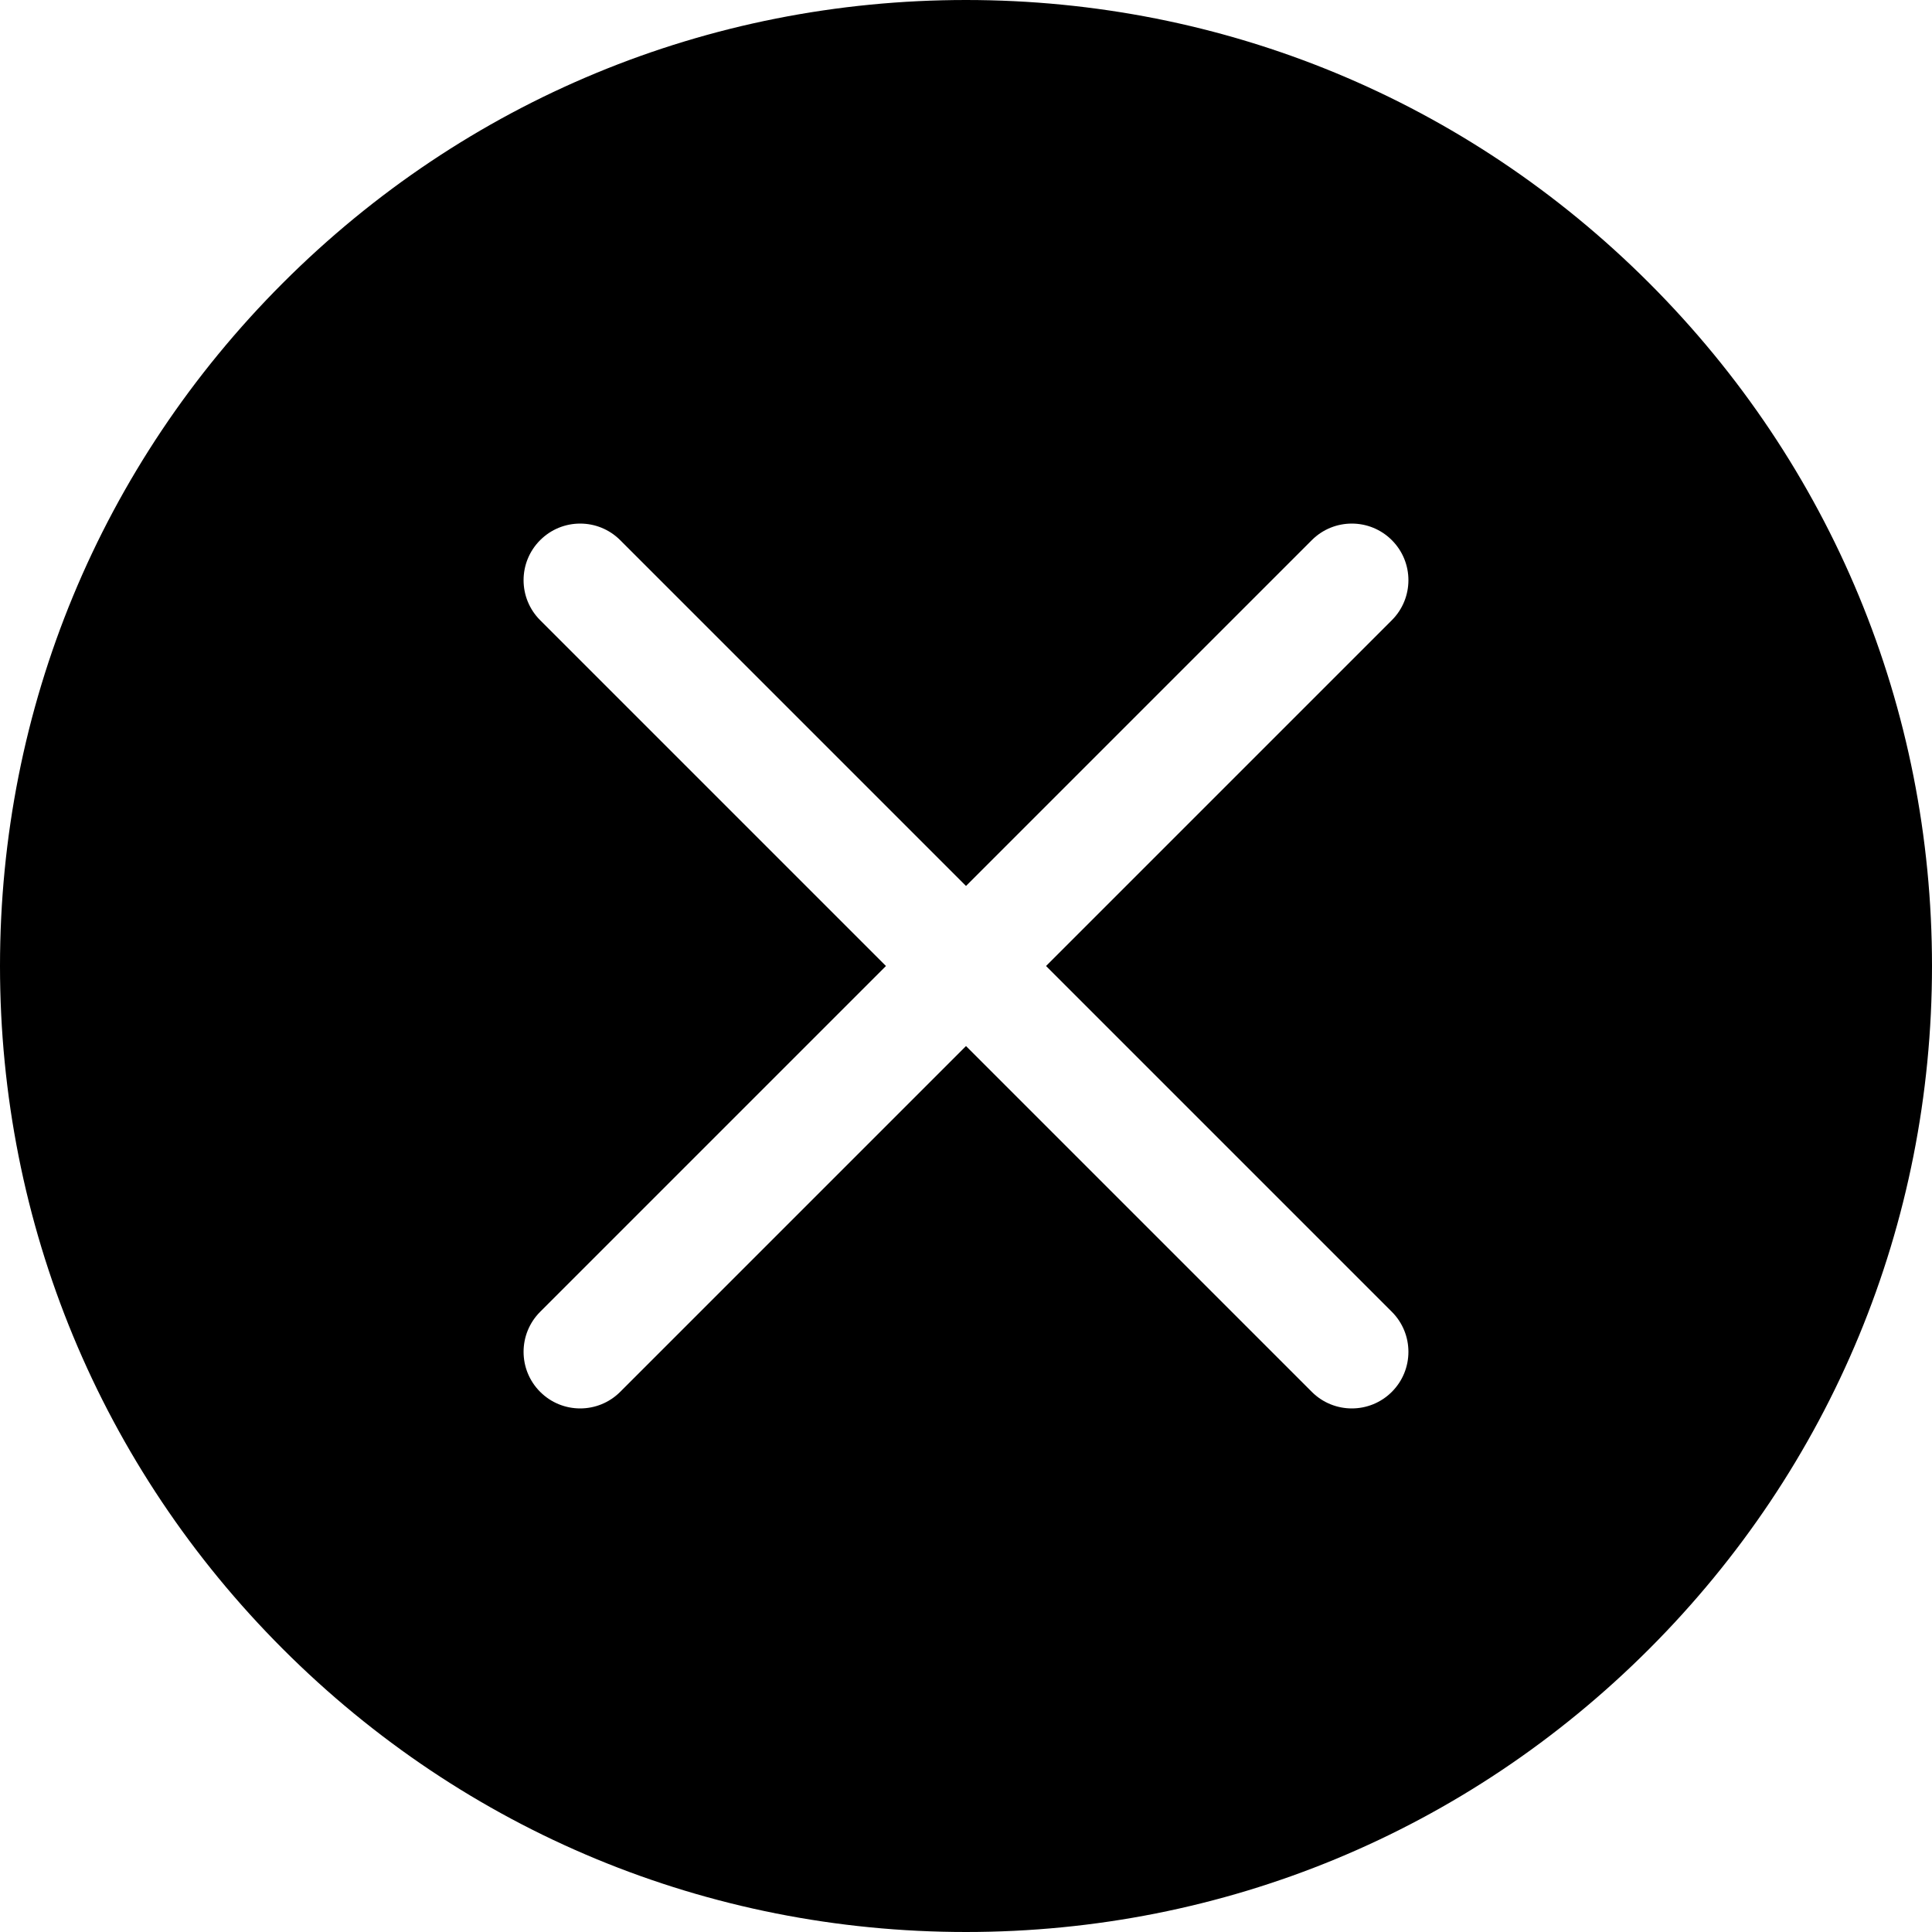
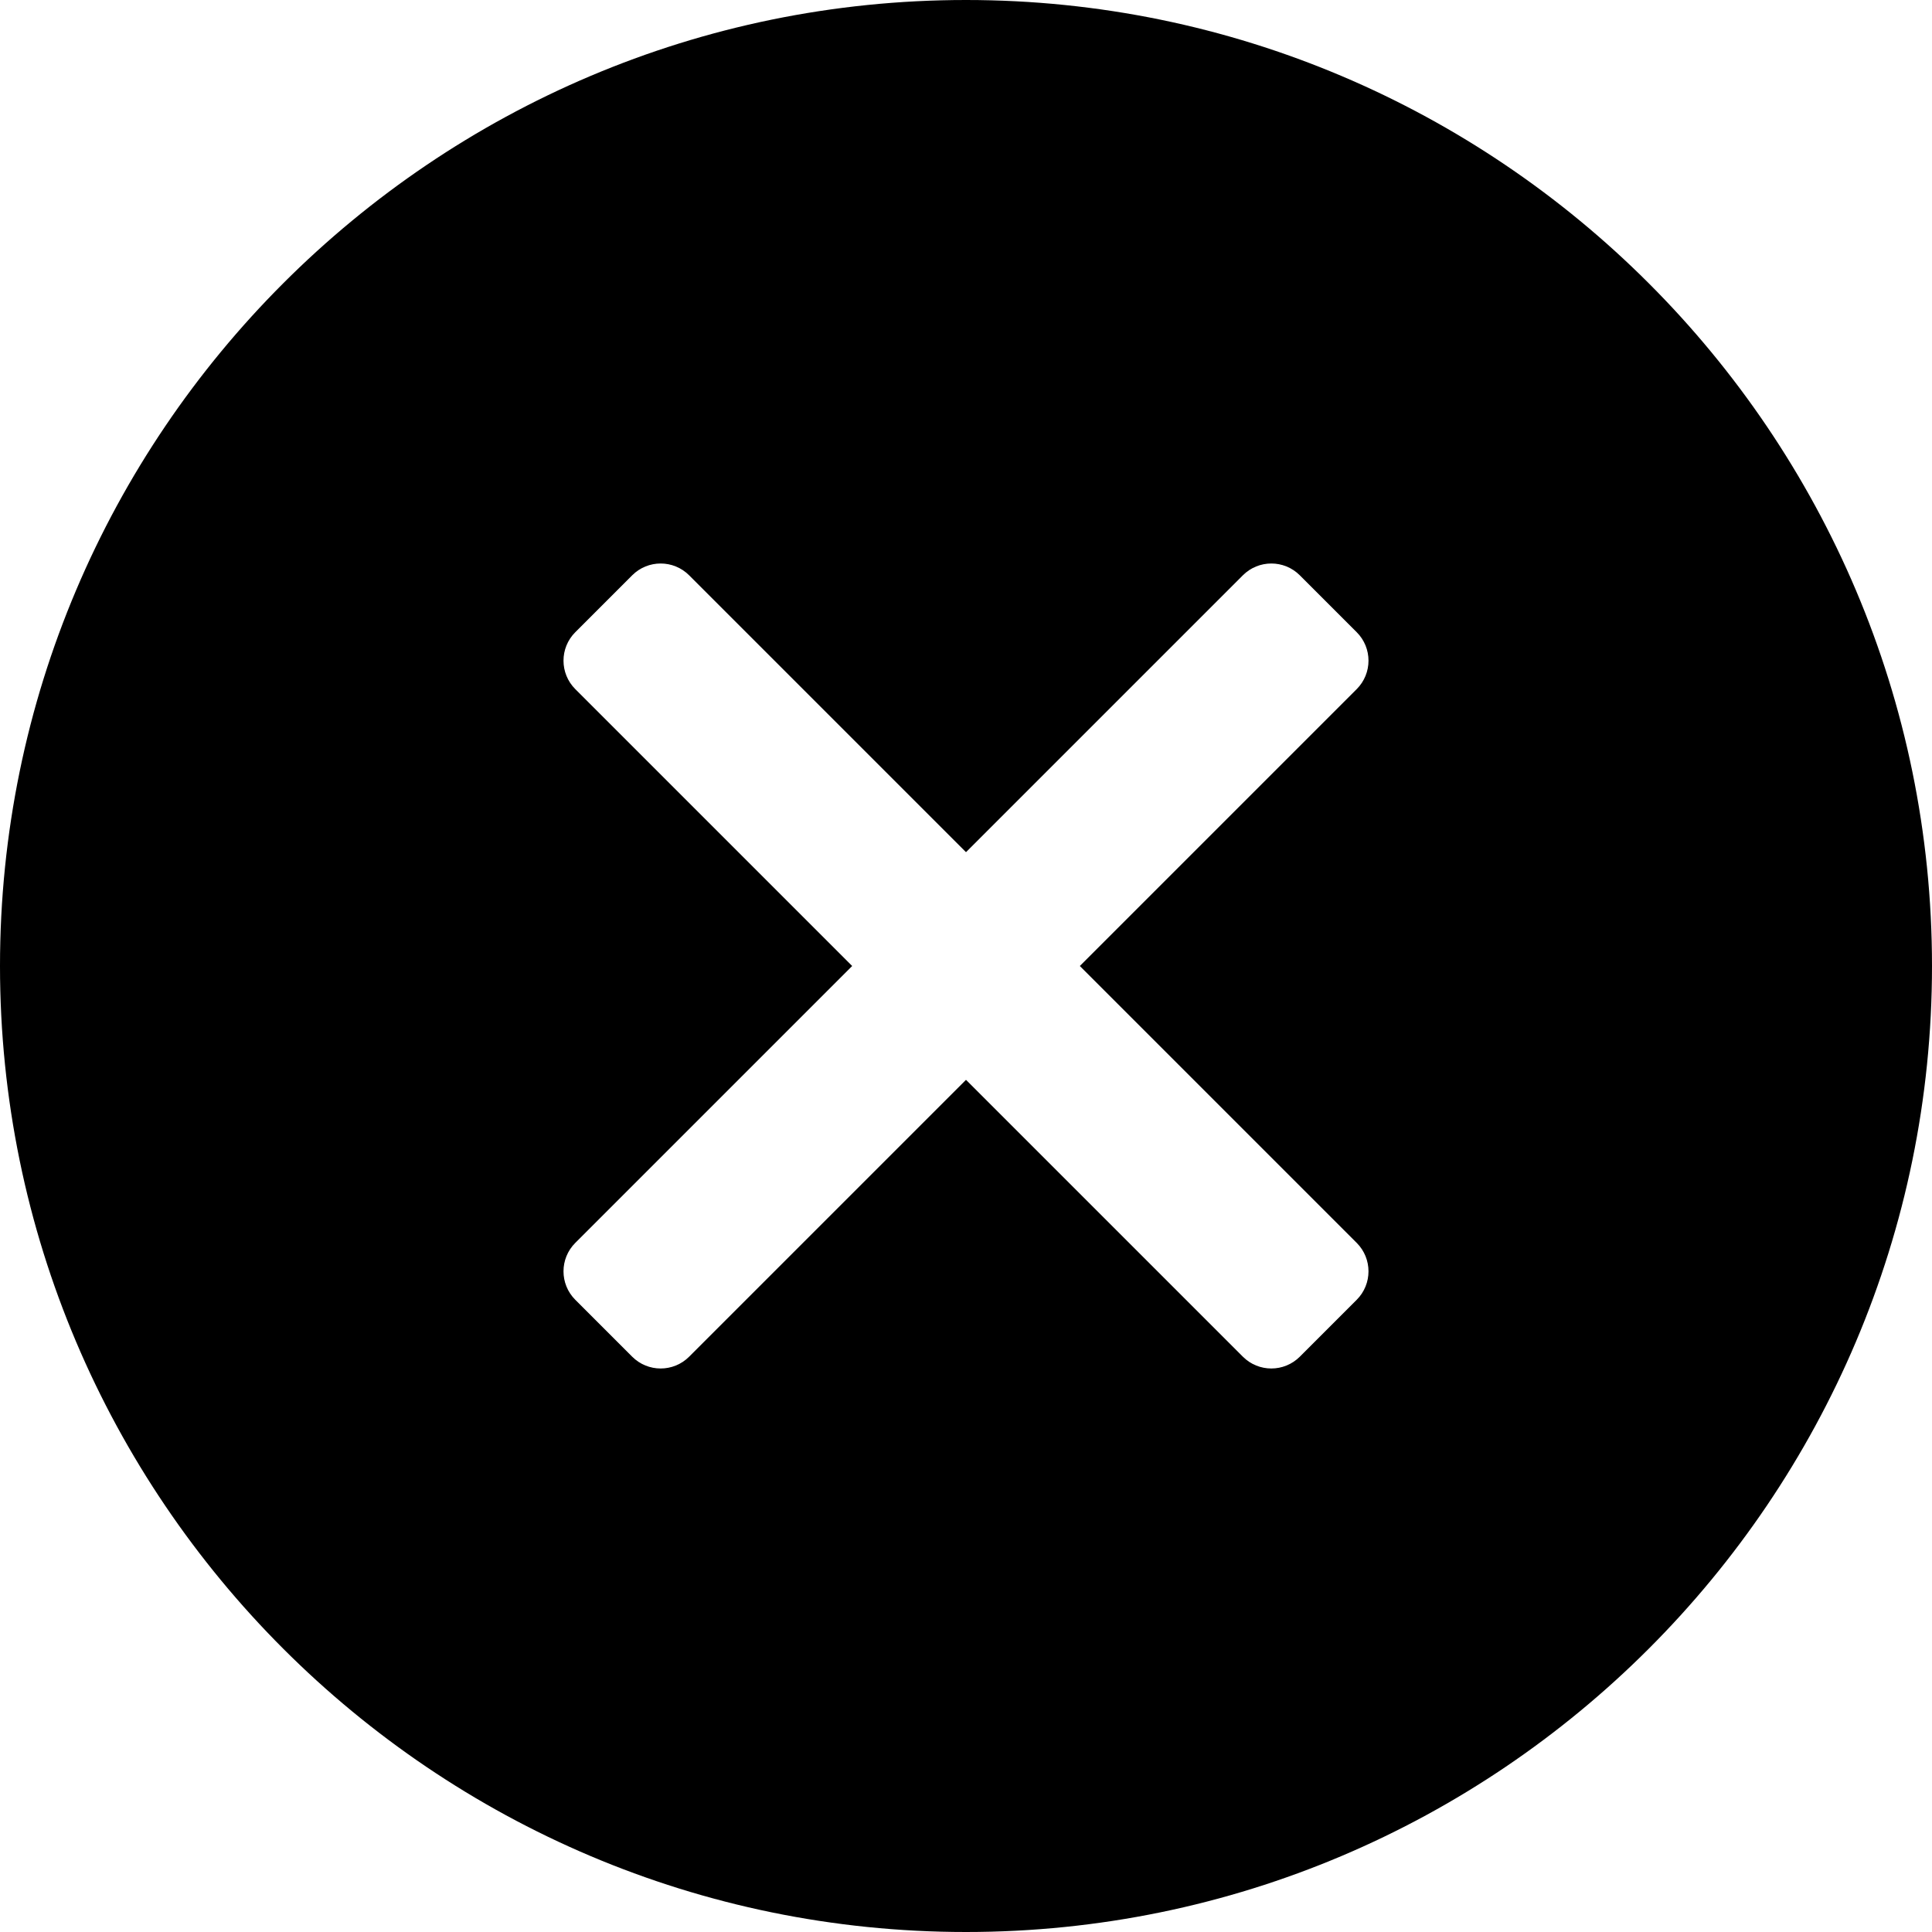
<svg xmlns="http://www.w3.org/2000/svg" version="1.1" id="Capa_1" x="0px" y="0px" viewBox="0 0 512 512" style="enable-background:new 0 0 512 512;" xml:space="preserve">
  <g>
    <g>
-       <path d="M437.019,74.981C388.668,26.628,324.378,0,256,0C187.62,0,123.333,26.628,74.981,74.98S0,187.62,0,256    c0,68.381,26.628,132.668,74.981,181.02C123.332,485.372,187.62,512,255.999,512s132.669-26.628,181.02-74.98    C485.371,388.667,512,324.38,512,256C512,187.619,485.371,123.332,437.019,74.981z M368.853,347.642    c5.857,5.857,5.857,15.355,0,21.213c-2.93,2.929-6.768,4.393-10.607,4.393c-3.838,0-7.678-1.465-10.605-4.393L256,277.214    l-91.641,91.641c-2.93,2.929-6.768,4.393-10.607,4.393c-3.838,0-7.678-1.465-10.605-4.393c-5.858-5.857-5.858-15.355,0-21.213    l91.64-91.641l-91.64-91.641c-5.858-5.857-5.858-15.355,0-21.213c5.857-5.857,15.354-5.857,21.213,0L256,234.788l91.64-91.641    c5.857-5.857,15.355-5.857,21.213,0c5.857,5.857,5.857,15.355,0,21.213l-91.641,91.641L368.853,347.642z" />
+       <path d="M256,0C114.844,0,0,114.844,0,256s114.844,256,256,256s256-114.844,256-256S397.156,0,256,0z M359.54,329.374    c4.167,4.165,4.167,10.919,0,15.085L344.46,359.54c-4.167,4.165-10.919,4.165-15.086,0L256,286.167l-73.374,73.374    c-4.167,4.165-10.919,4.165-15.086,0l-15.081-15.082c-4.167-4.165-4.167-10.919,0-15.085l73.374-73.375l-73.374-73.374    c-4.167-4.165-4.167-10.919,0-15.085l15.081-15.082c4.167-4.165,10.919-4.165,15.086,0L256,225.832l73.374-73.374    c4.167-4.165,10.919-4.165,15.086,0l15.081,15.082c4.167,4.165,4.167,10.919,0,15.085l-73.374,73.374L359.54,329.374z" />
    </g>
  </g>
  <g>
</g>
  <g>
</g>
  <g>
</g>
  <g>
</g>
  <g>
</g>
  <g>
</g>
  <g>
</g>
  <g>
</g>
  <g>
</g>
  <g>
</g>
  <g>
</g>
  <g>
</g>
  <g>
</g>
  <g>
</g>
  <g>
</g>
</svg>
